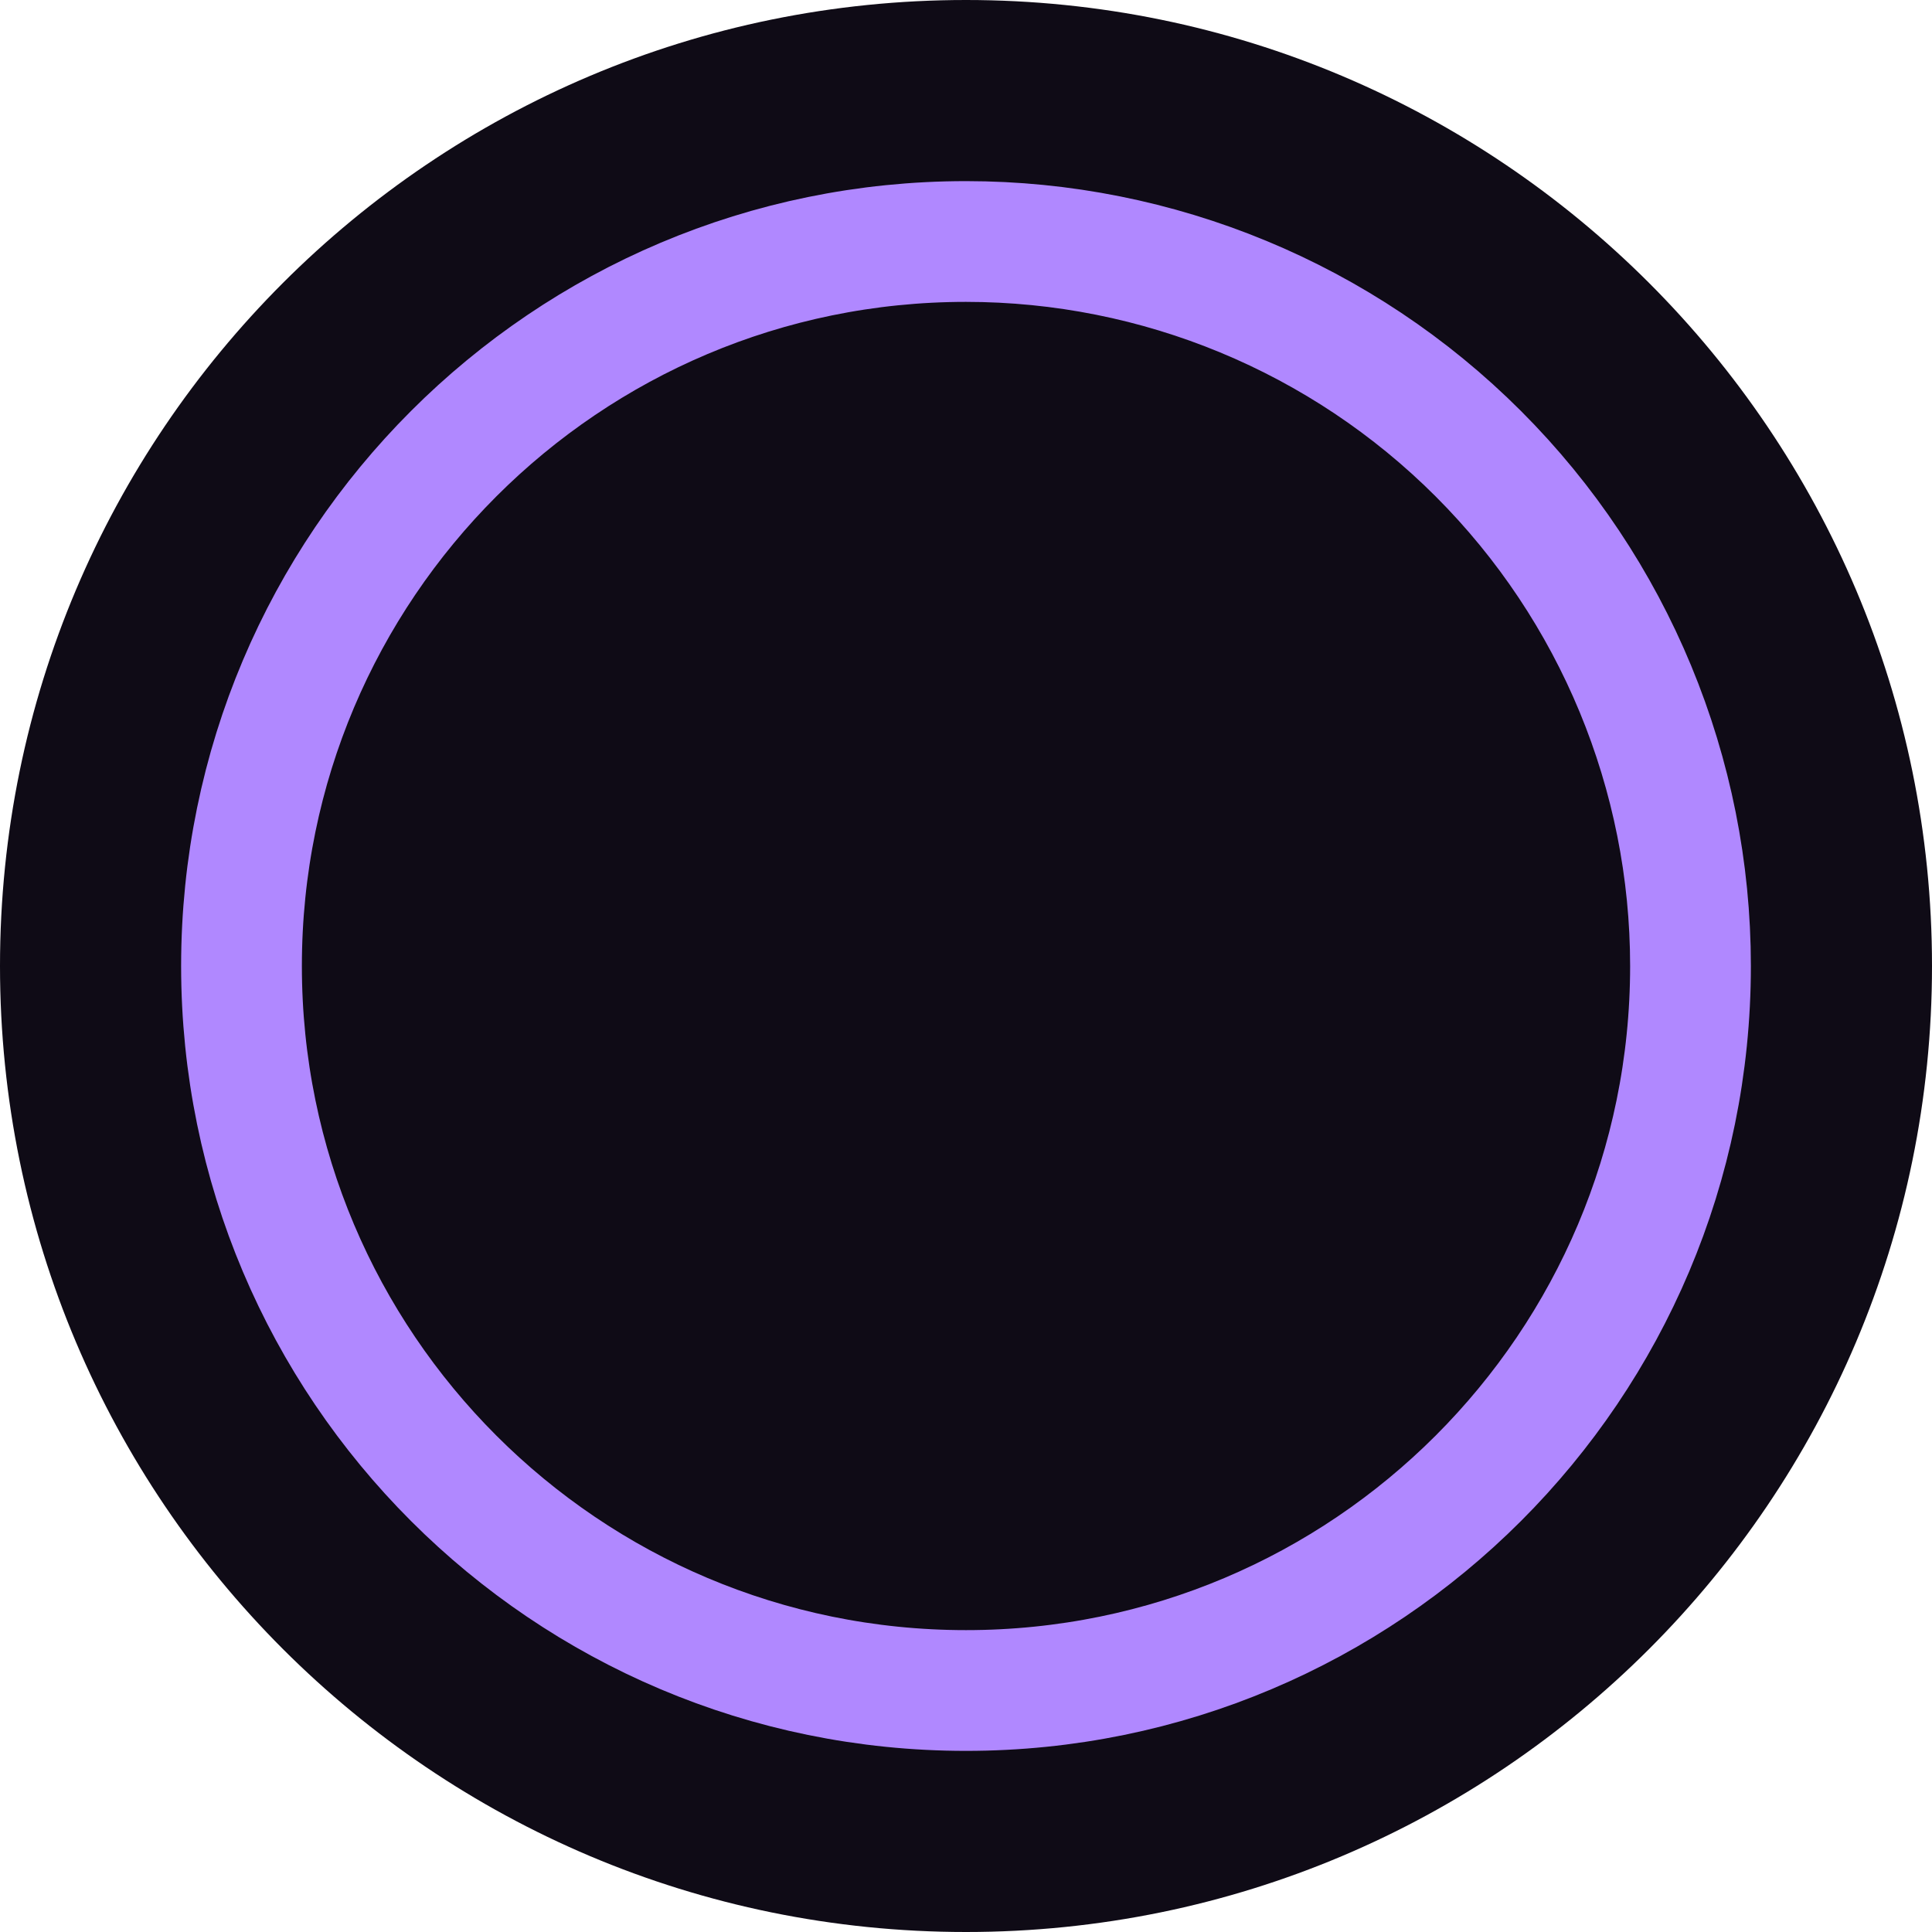
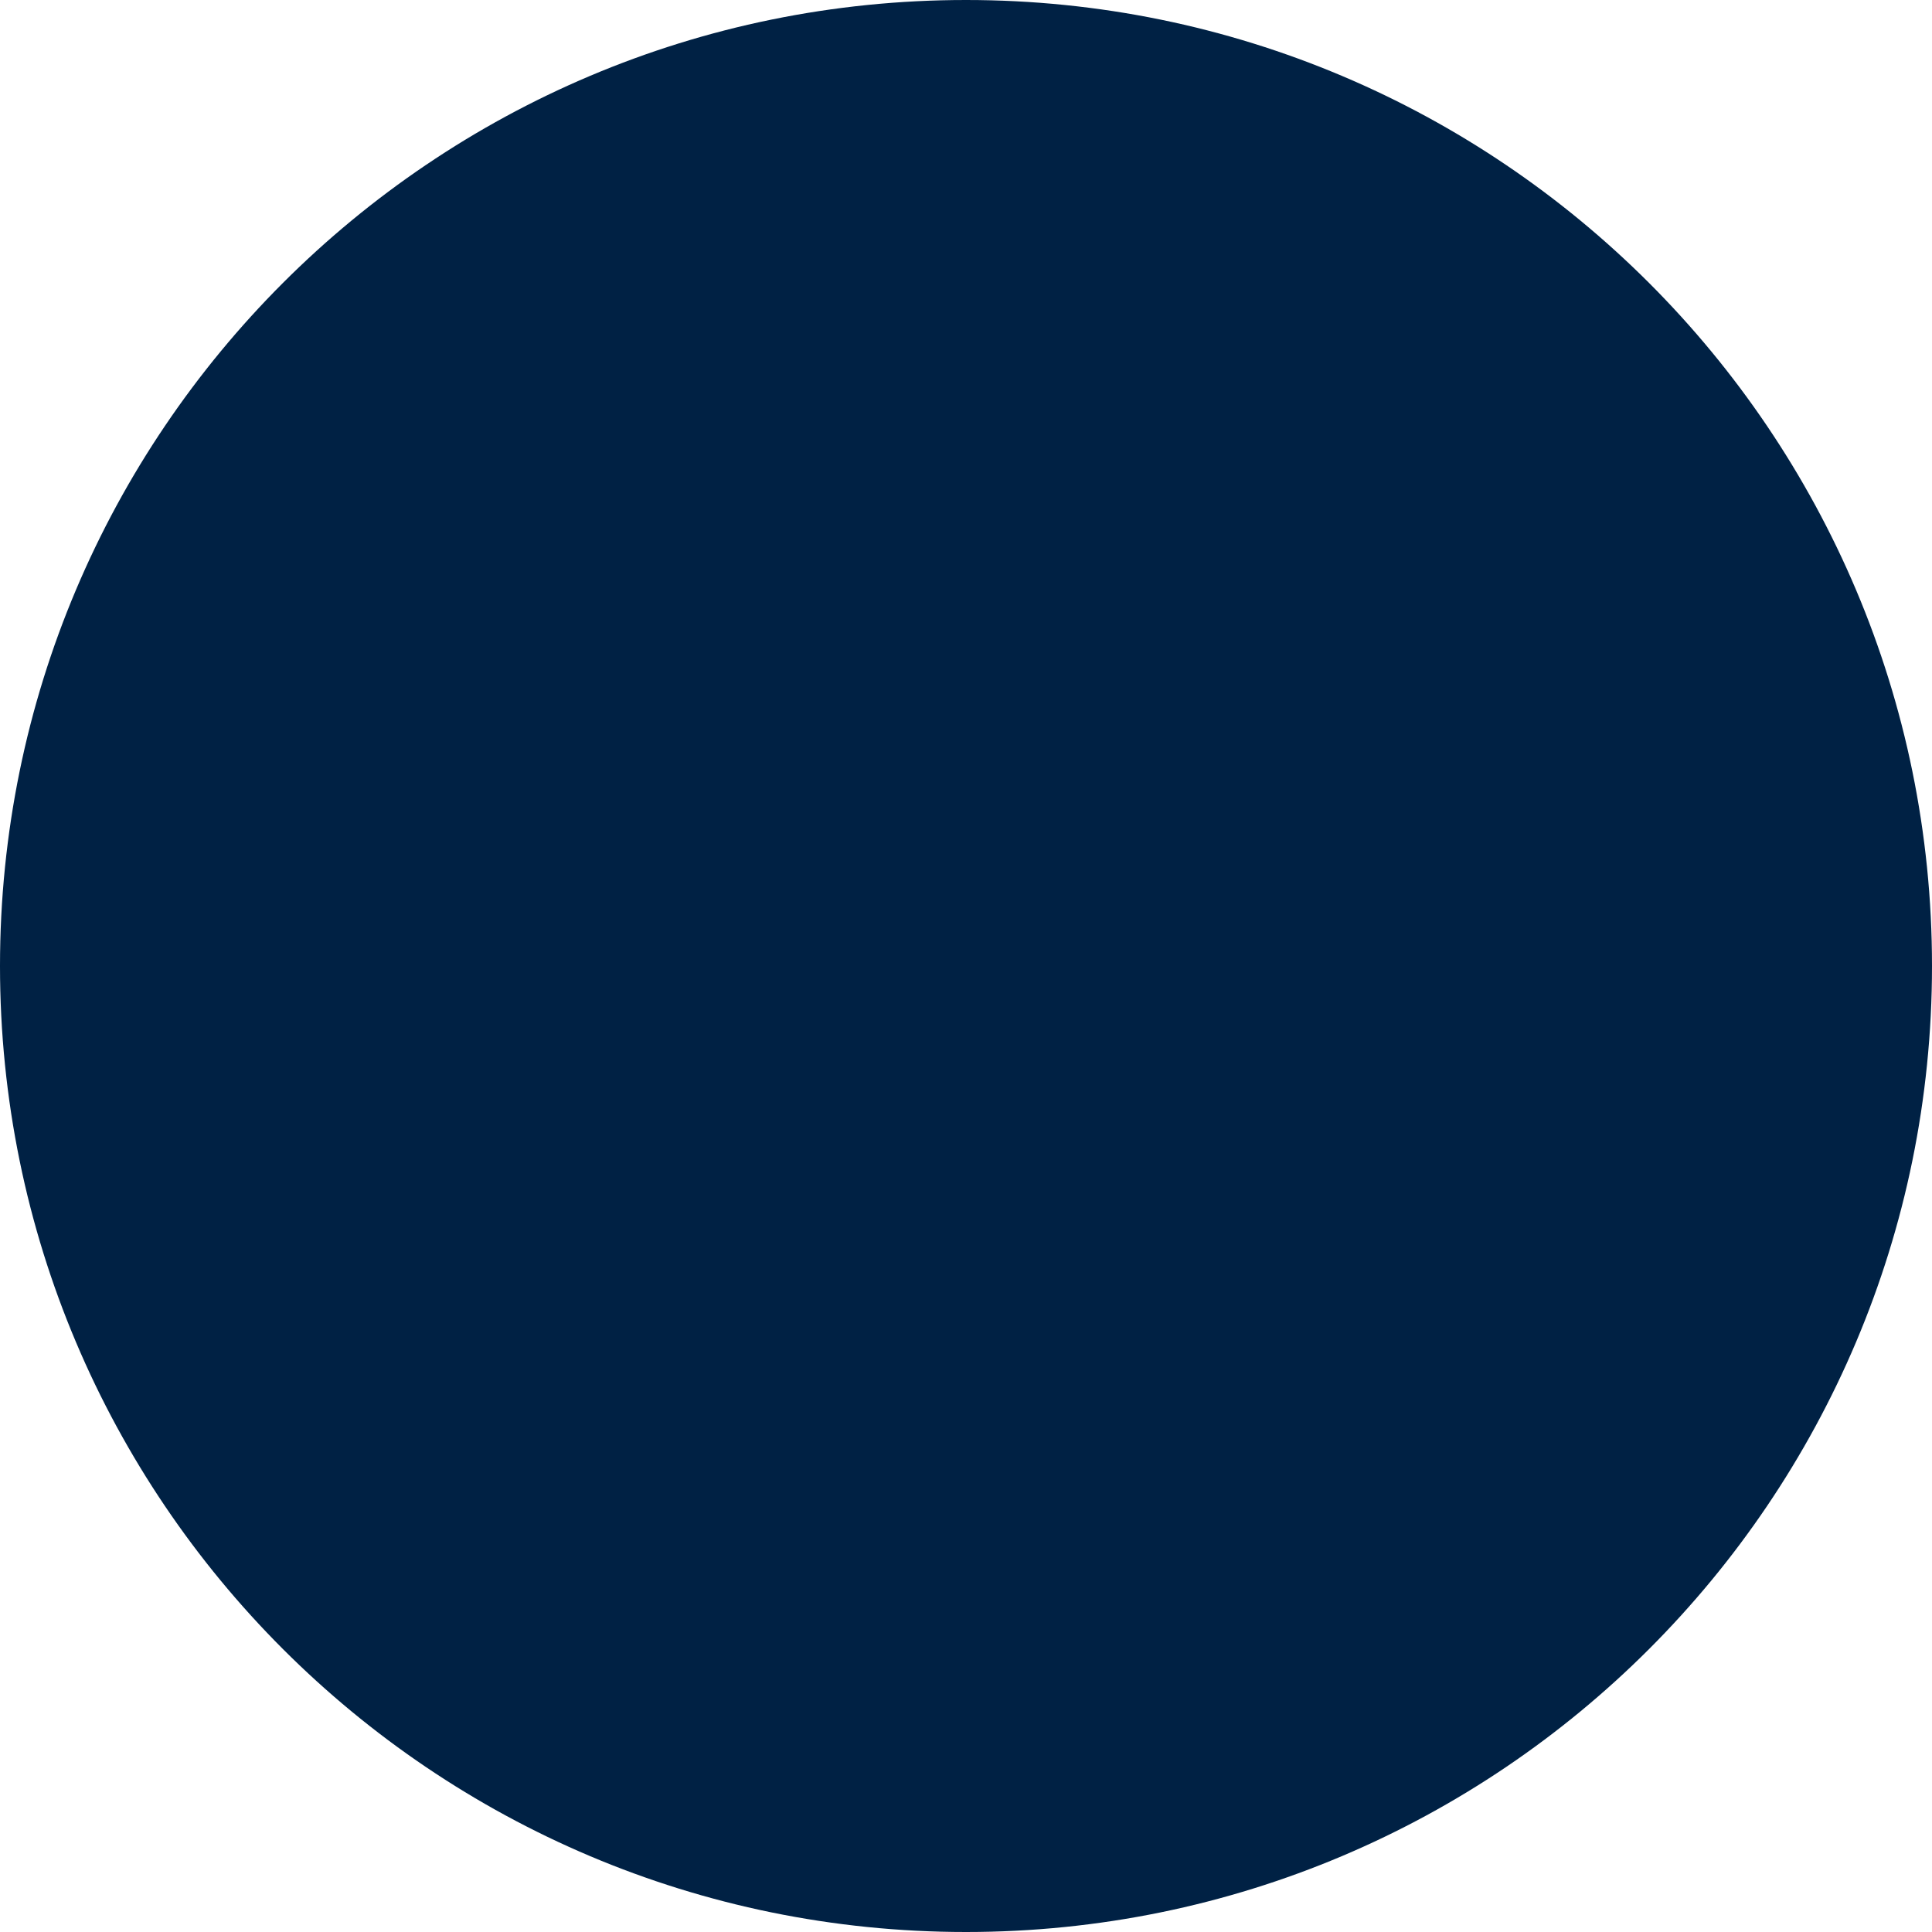
<svg xmlns="http://www.w3.org/2000/svg" width="24px" height="24px" viewBox="0 0 24 24" version="1.1">
  <g id="Top-BarTheme-Copy" stroke="none" stroke-width="1" fill="none" fill-rule="evenodd">
-     <circle id="Oval" fill="#0F0B16" fill-rule="nonzero" cx="12" cy="12" r="12" />
-     <path d="M12,3 C7.029,3 3,7.029 3,12 C3,16.971 7.029,21 12,21 C16.971,21 21,16.971 21,12 C21,9.613 20.052,7.324 18.364,5.636 C16.676,3.948 14.387,3 12,3 Z" id="Path_18926" stroke="#B088FF" stroke-width="1.5" fill="#0F0B16" fill-rule="nonzero" />
+     <circle id="Oval" fill="#002144" fill-rule="nonzero" cx="12" cy="12" r="12" />
+     <path d="M12,3 C7.029,3 3,7.029 3,12 C3,16.971 7.029,21 12,21 C16.971,21 21,16.971 21,12 C21,9.613 20.052,7.324 18.364,5.636 C16.676,3.948 14.387,3 12,3 Z" id="Path_18926" stroke="#002144" stroke-width="1.5" fill="#002144" fill-rule="nonzero" />
  </g>
</svg>
